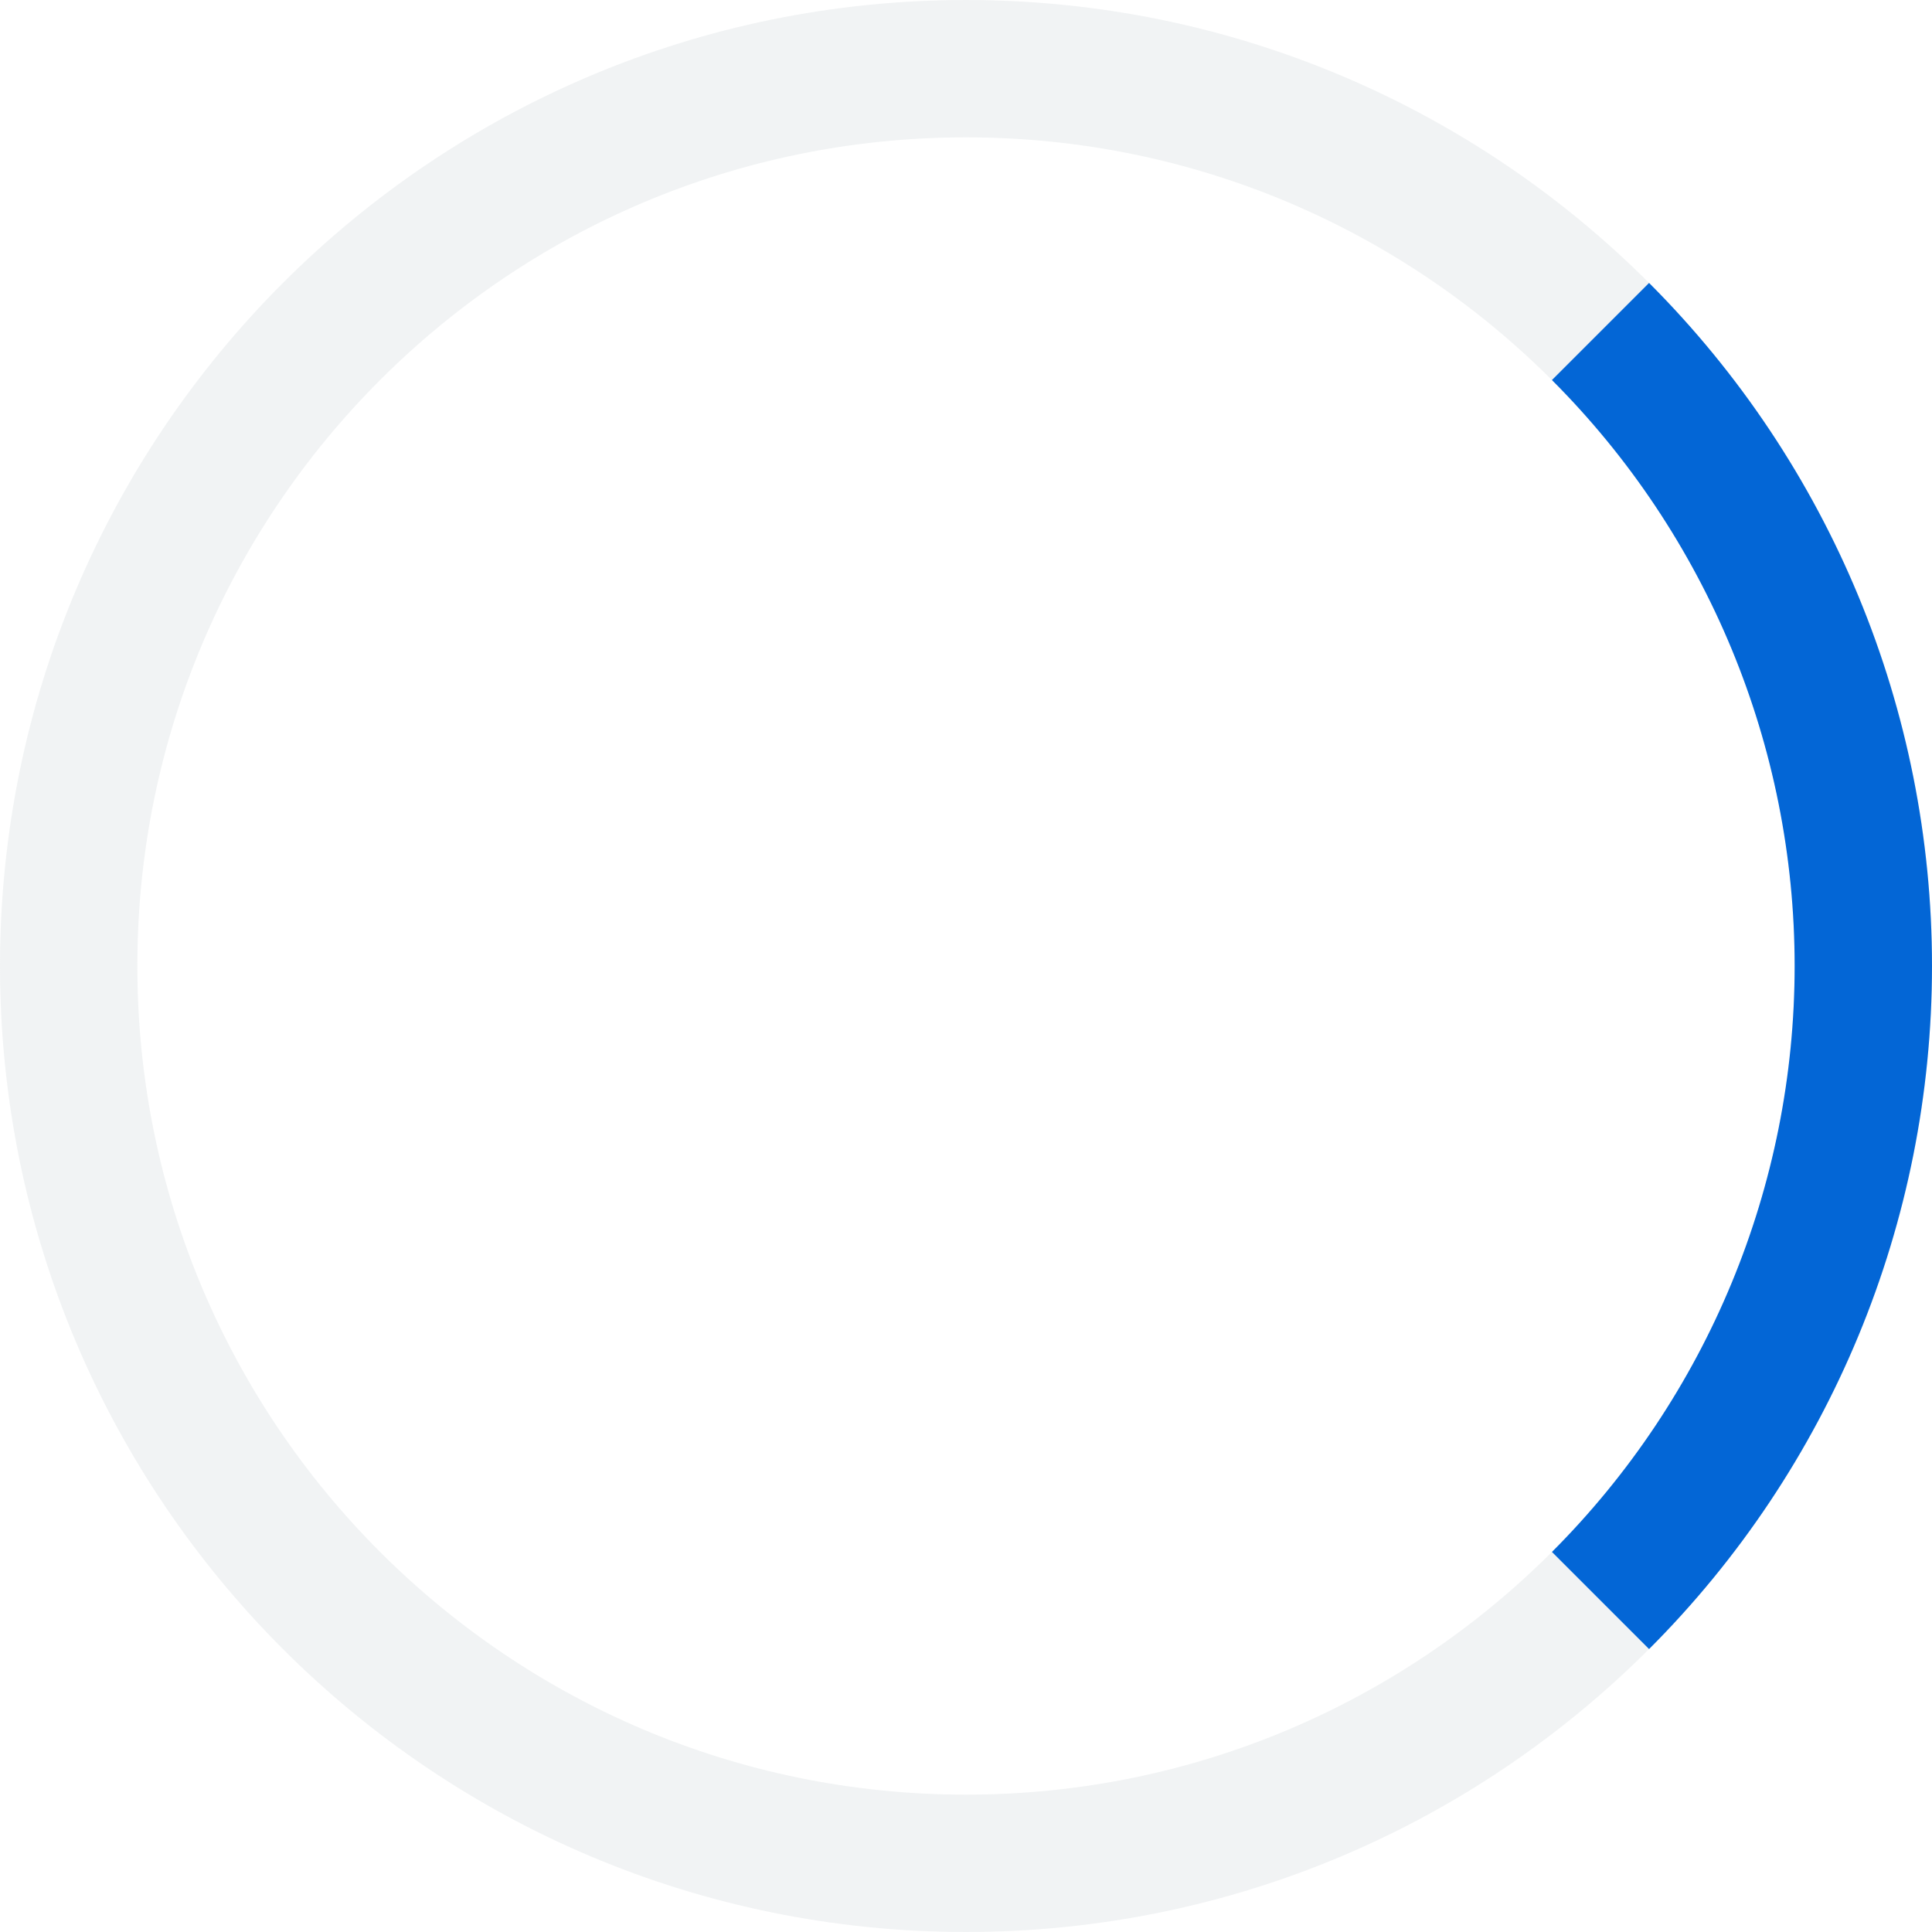
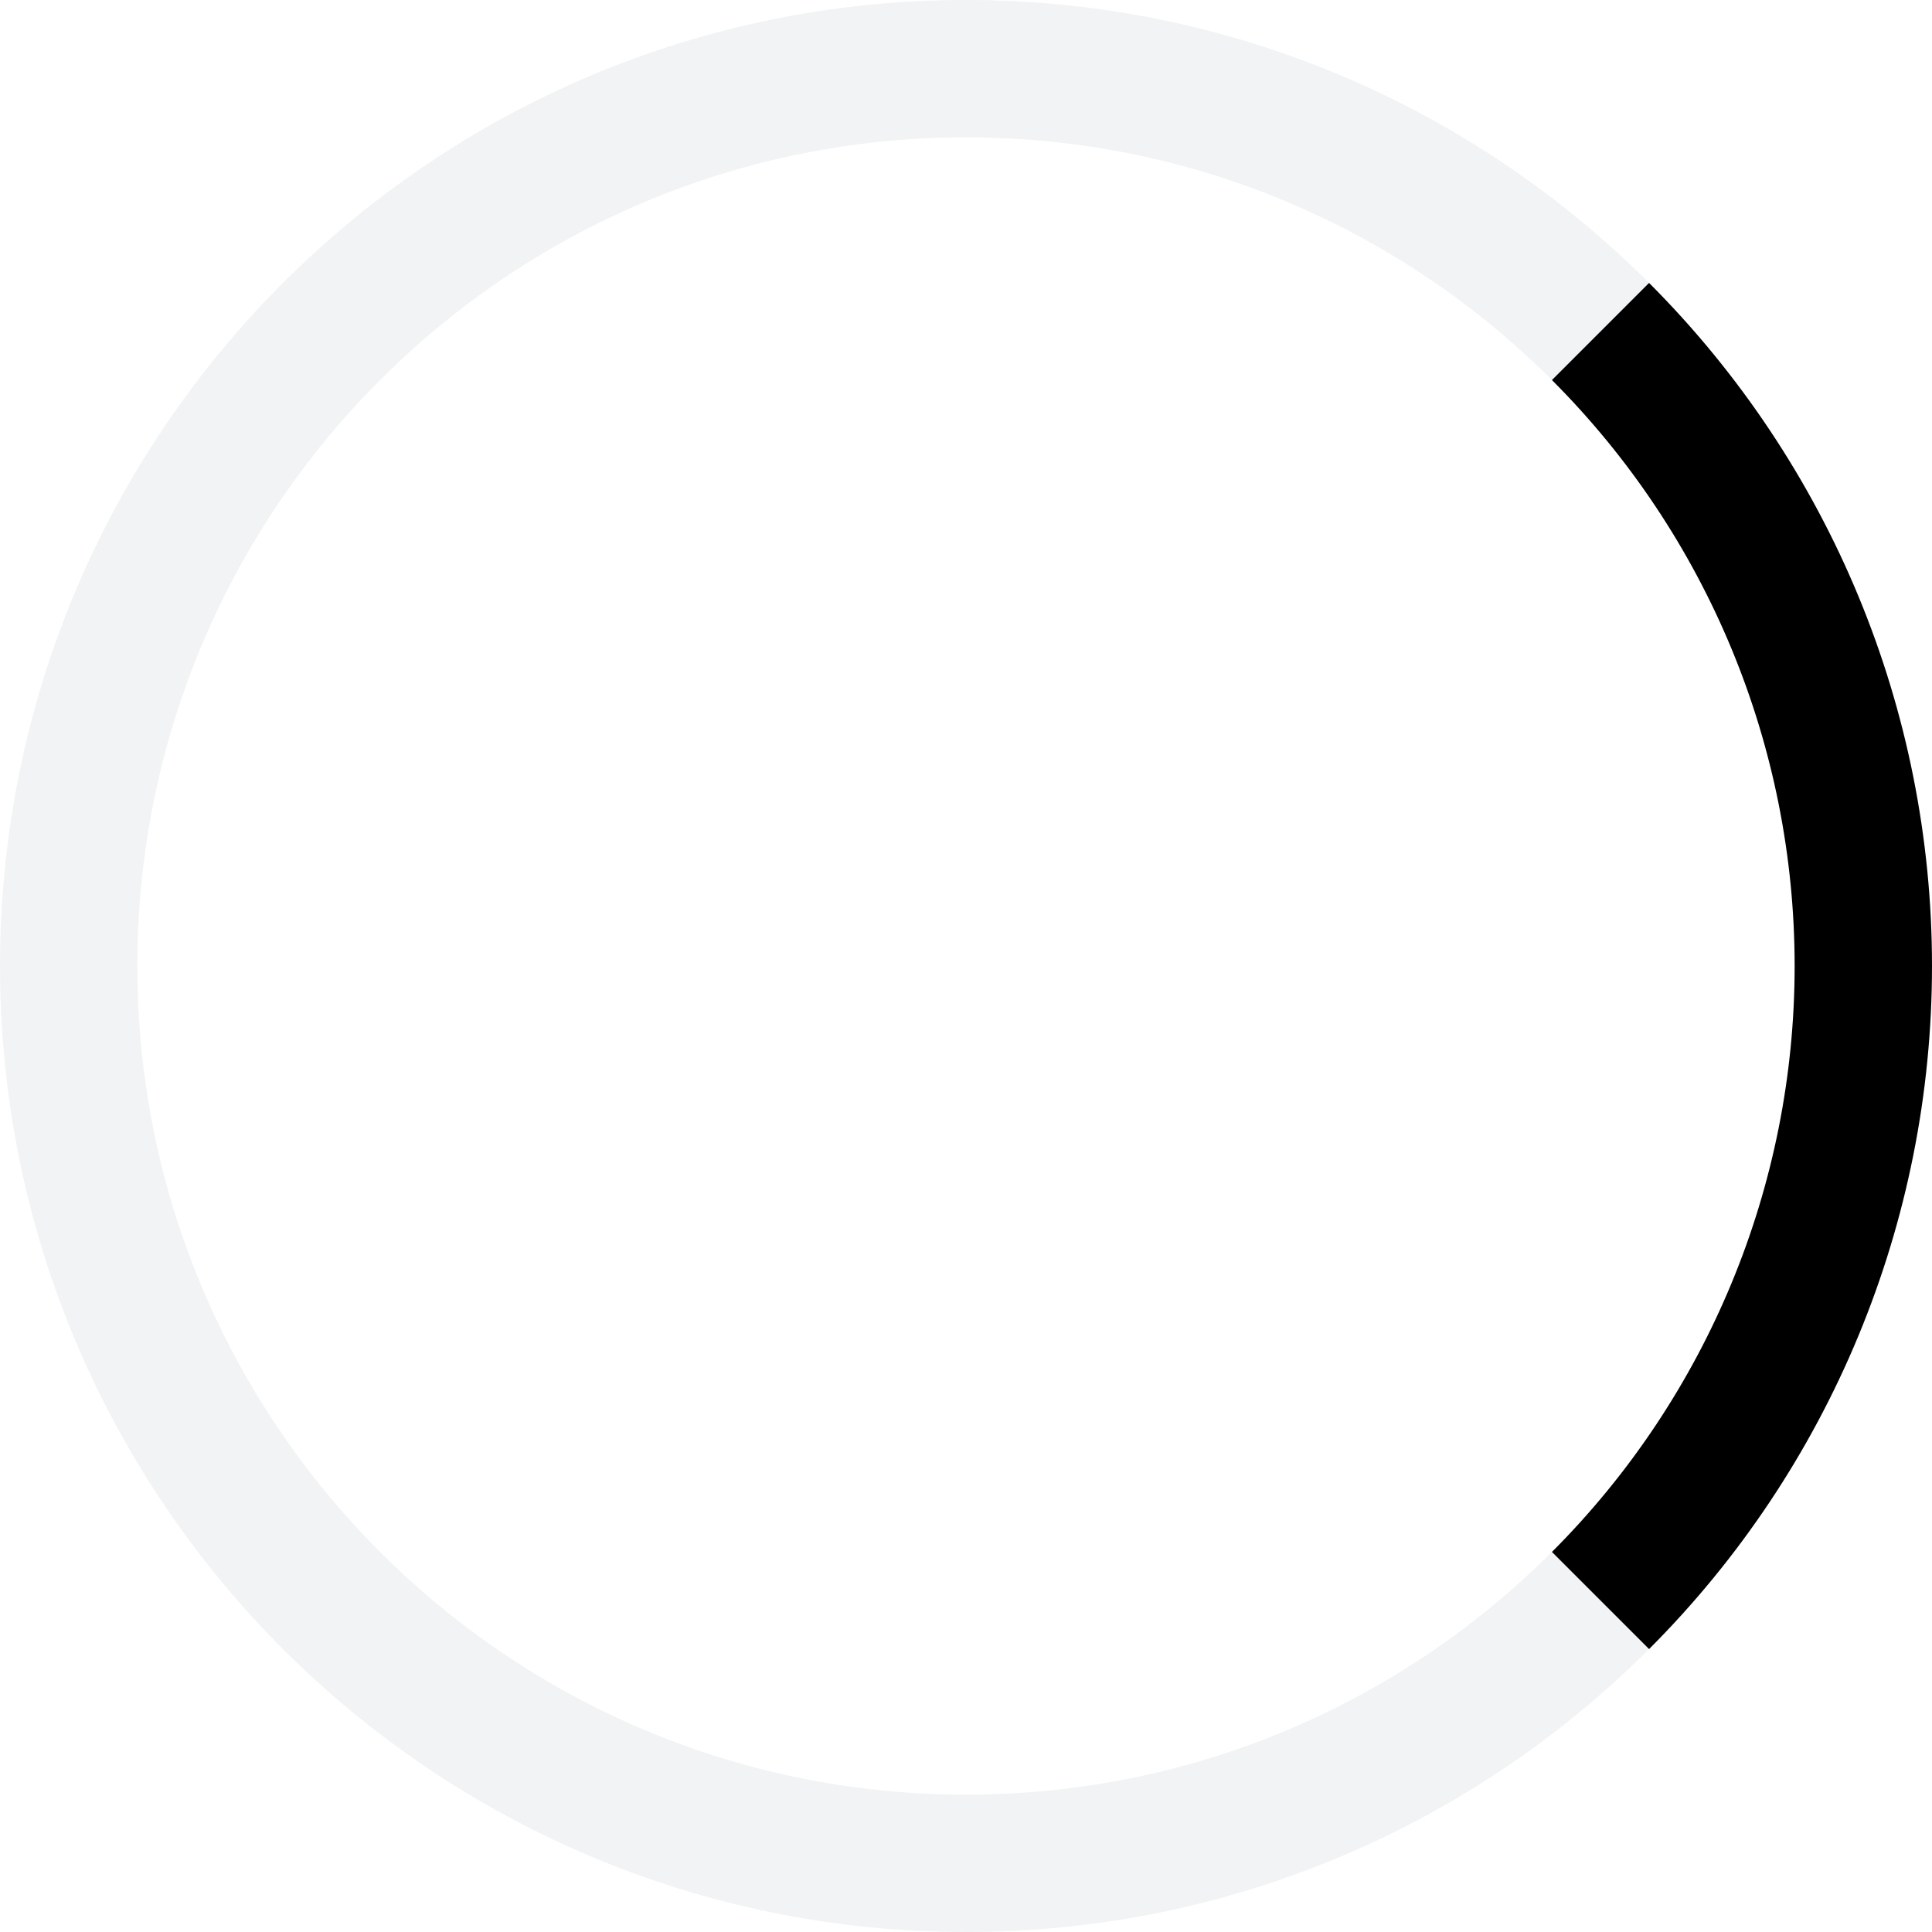
<svg xmlns="http://www.w3.org/2000/svg" width="160" height="160" viewBox="0 0 160 160" fill="none">
  <circle cx="80" cy="80" r="74.312" stroke="#D1D5DA" stroke-opacity="0.3" stroke-width="11.375" />
-   <path d="M132.547 27.453C146.483 41.389 154.312 60.291 154.312 80C154.313 99.709 146.483 118.611 132.547 132.547" stroke="#0366D6" stroke-width="11.375" />
+   <path d="M132.547 27.453C146.483 41.389 154.312 60.291 154.312 80C154.313 99.709 146.483 118.611 132.547 132.547" stroke="currentColor" stroke-width="11.375" />
</svg>
